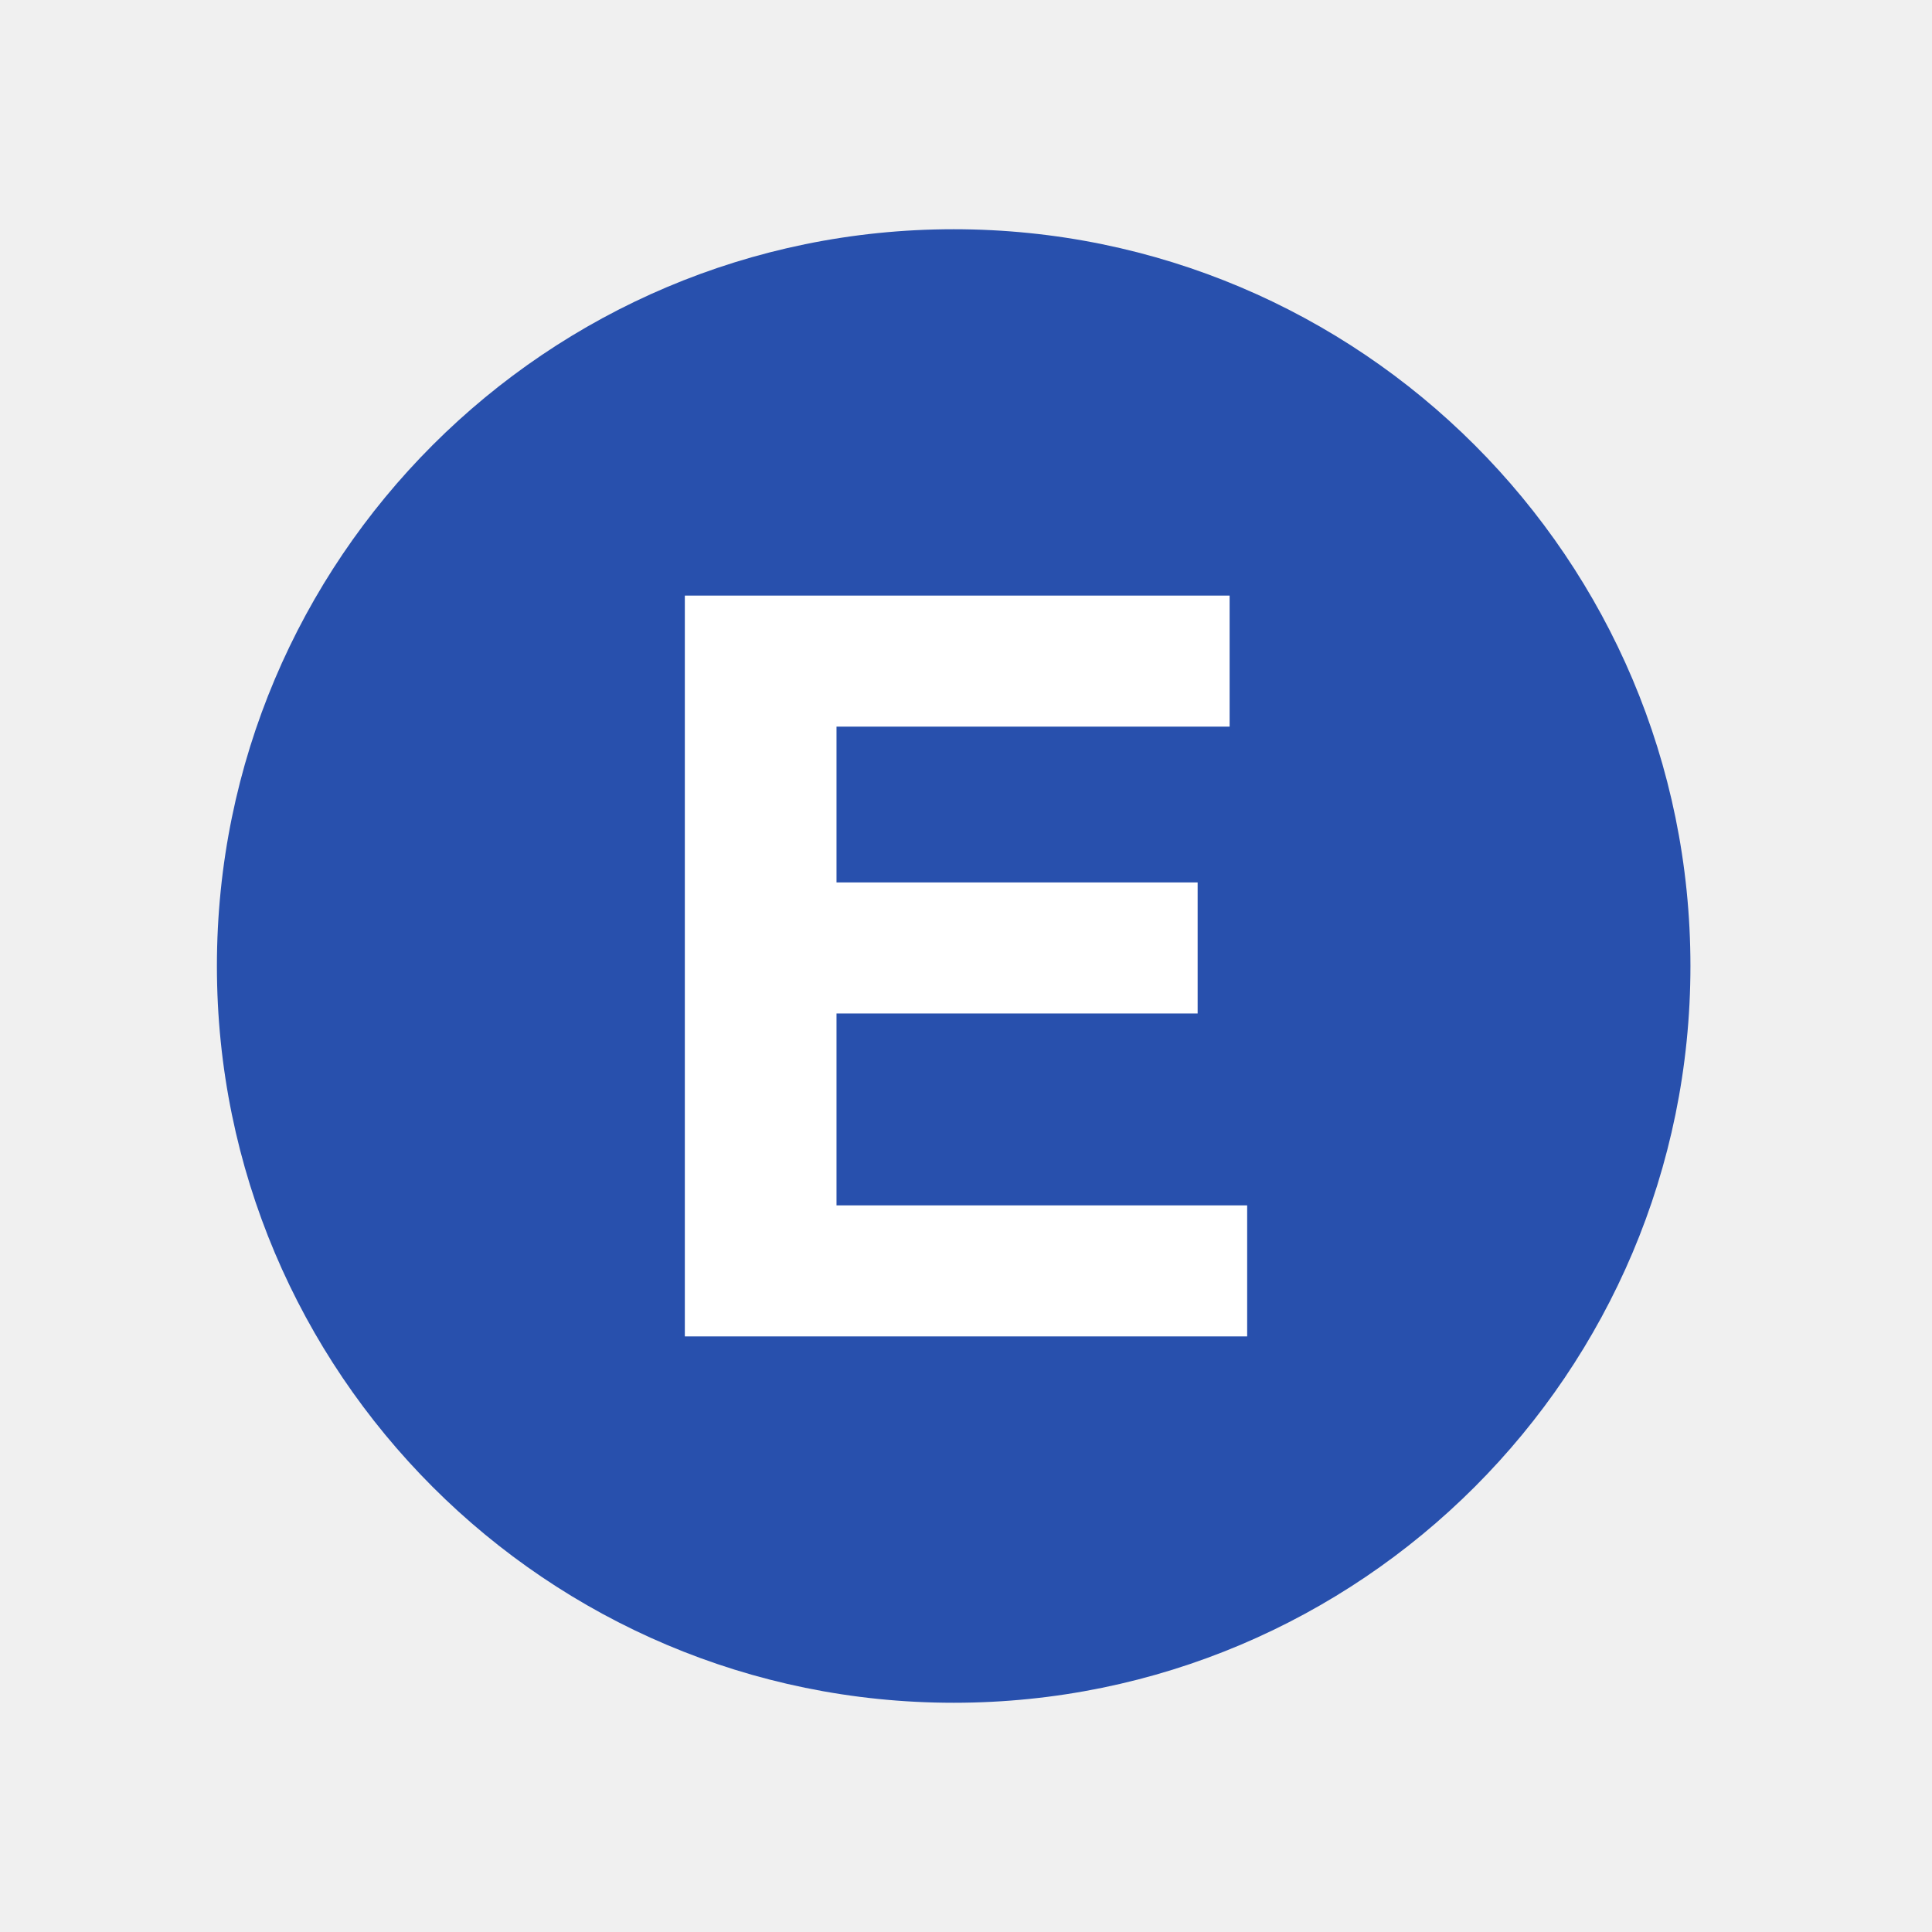
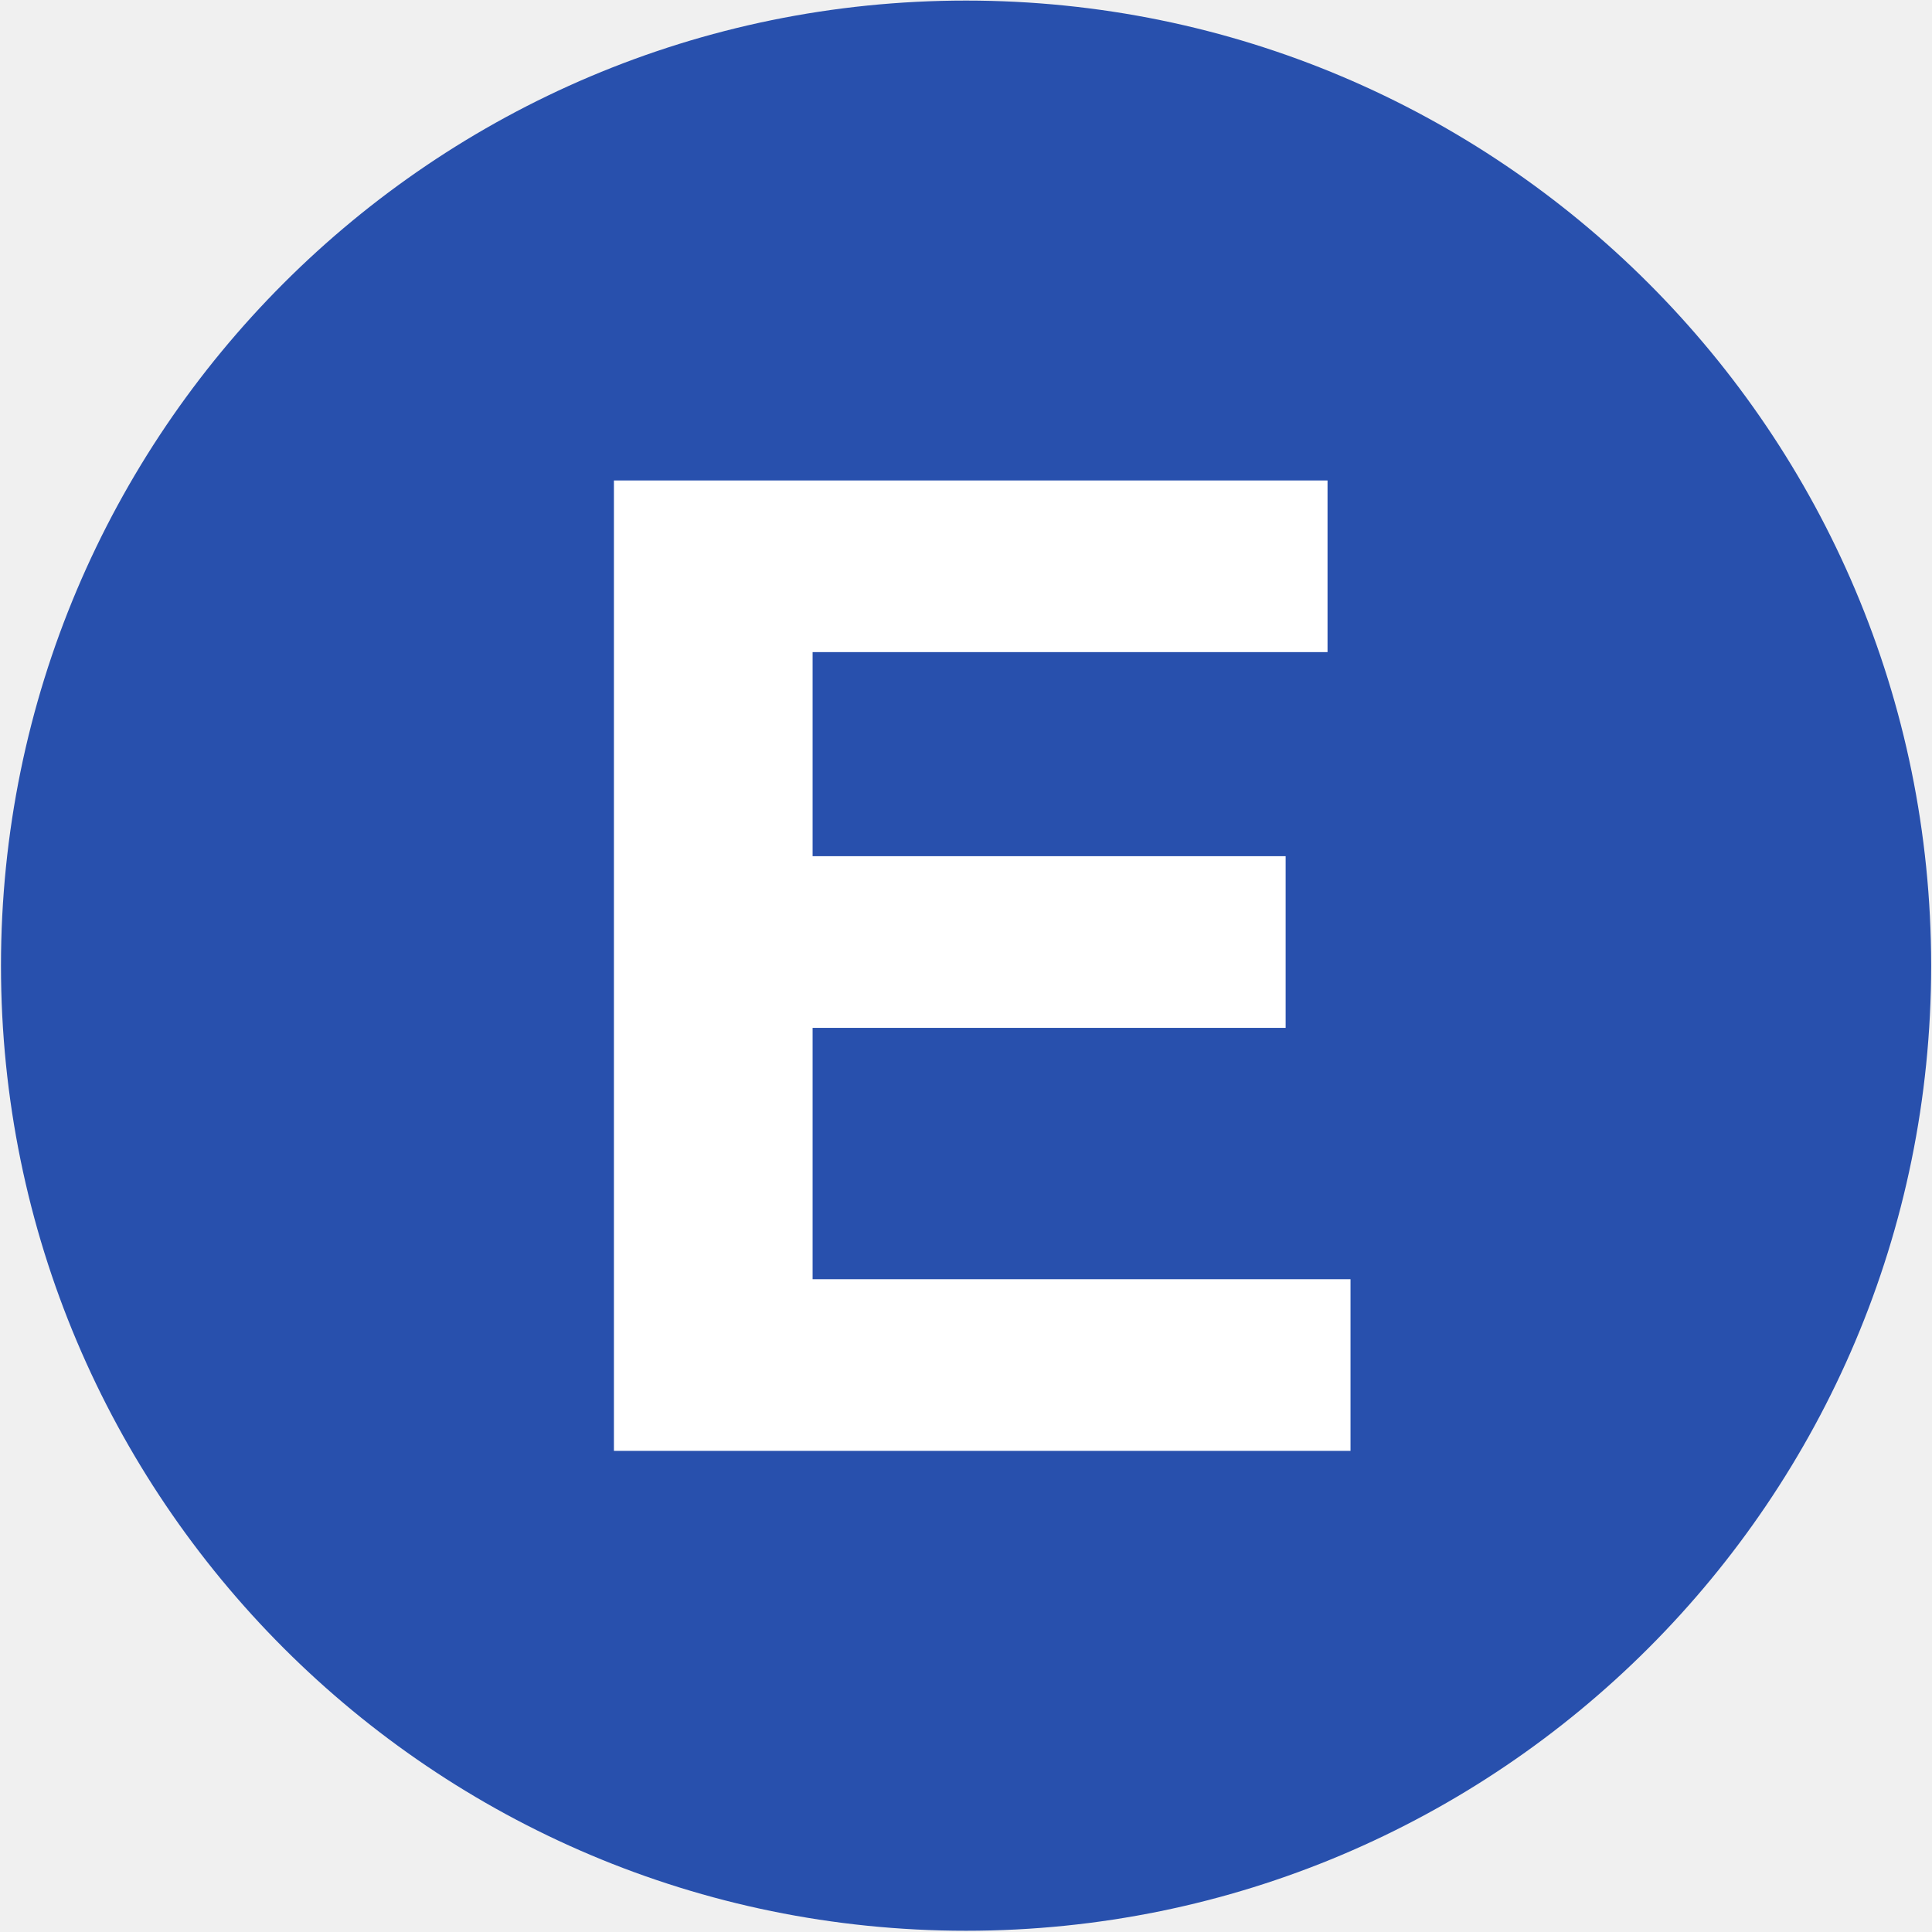
- <svg xmlns="http://www.w3.org/2000/svg" width="74.9" height="74.9">
+ <svg xmlns="http://www.w3.org/2000/svg" viewBox="8.38 8.87 57.18 57.17">
  <circle cy="37.45" cx="36.972" r="28.563" fill="#2850AD" />
  <path d="M47.67 28.17H32.43v6.04h14v5.081h-14v7.439h15.92v5.08h-21.8V23.09h21.12v5.08z" fill="#fff" />
</svg>
